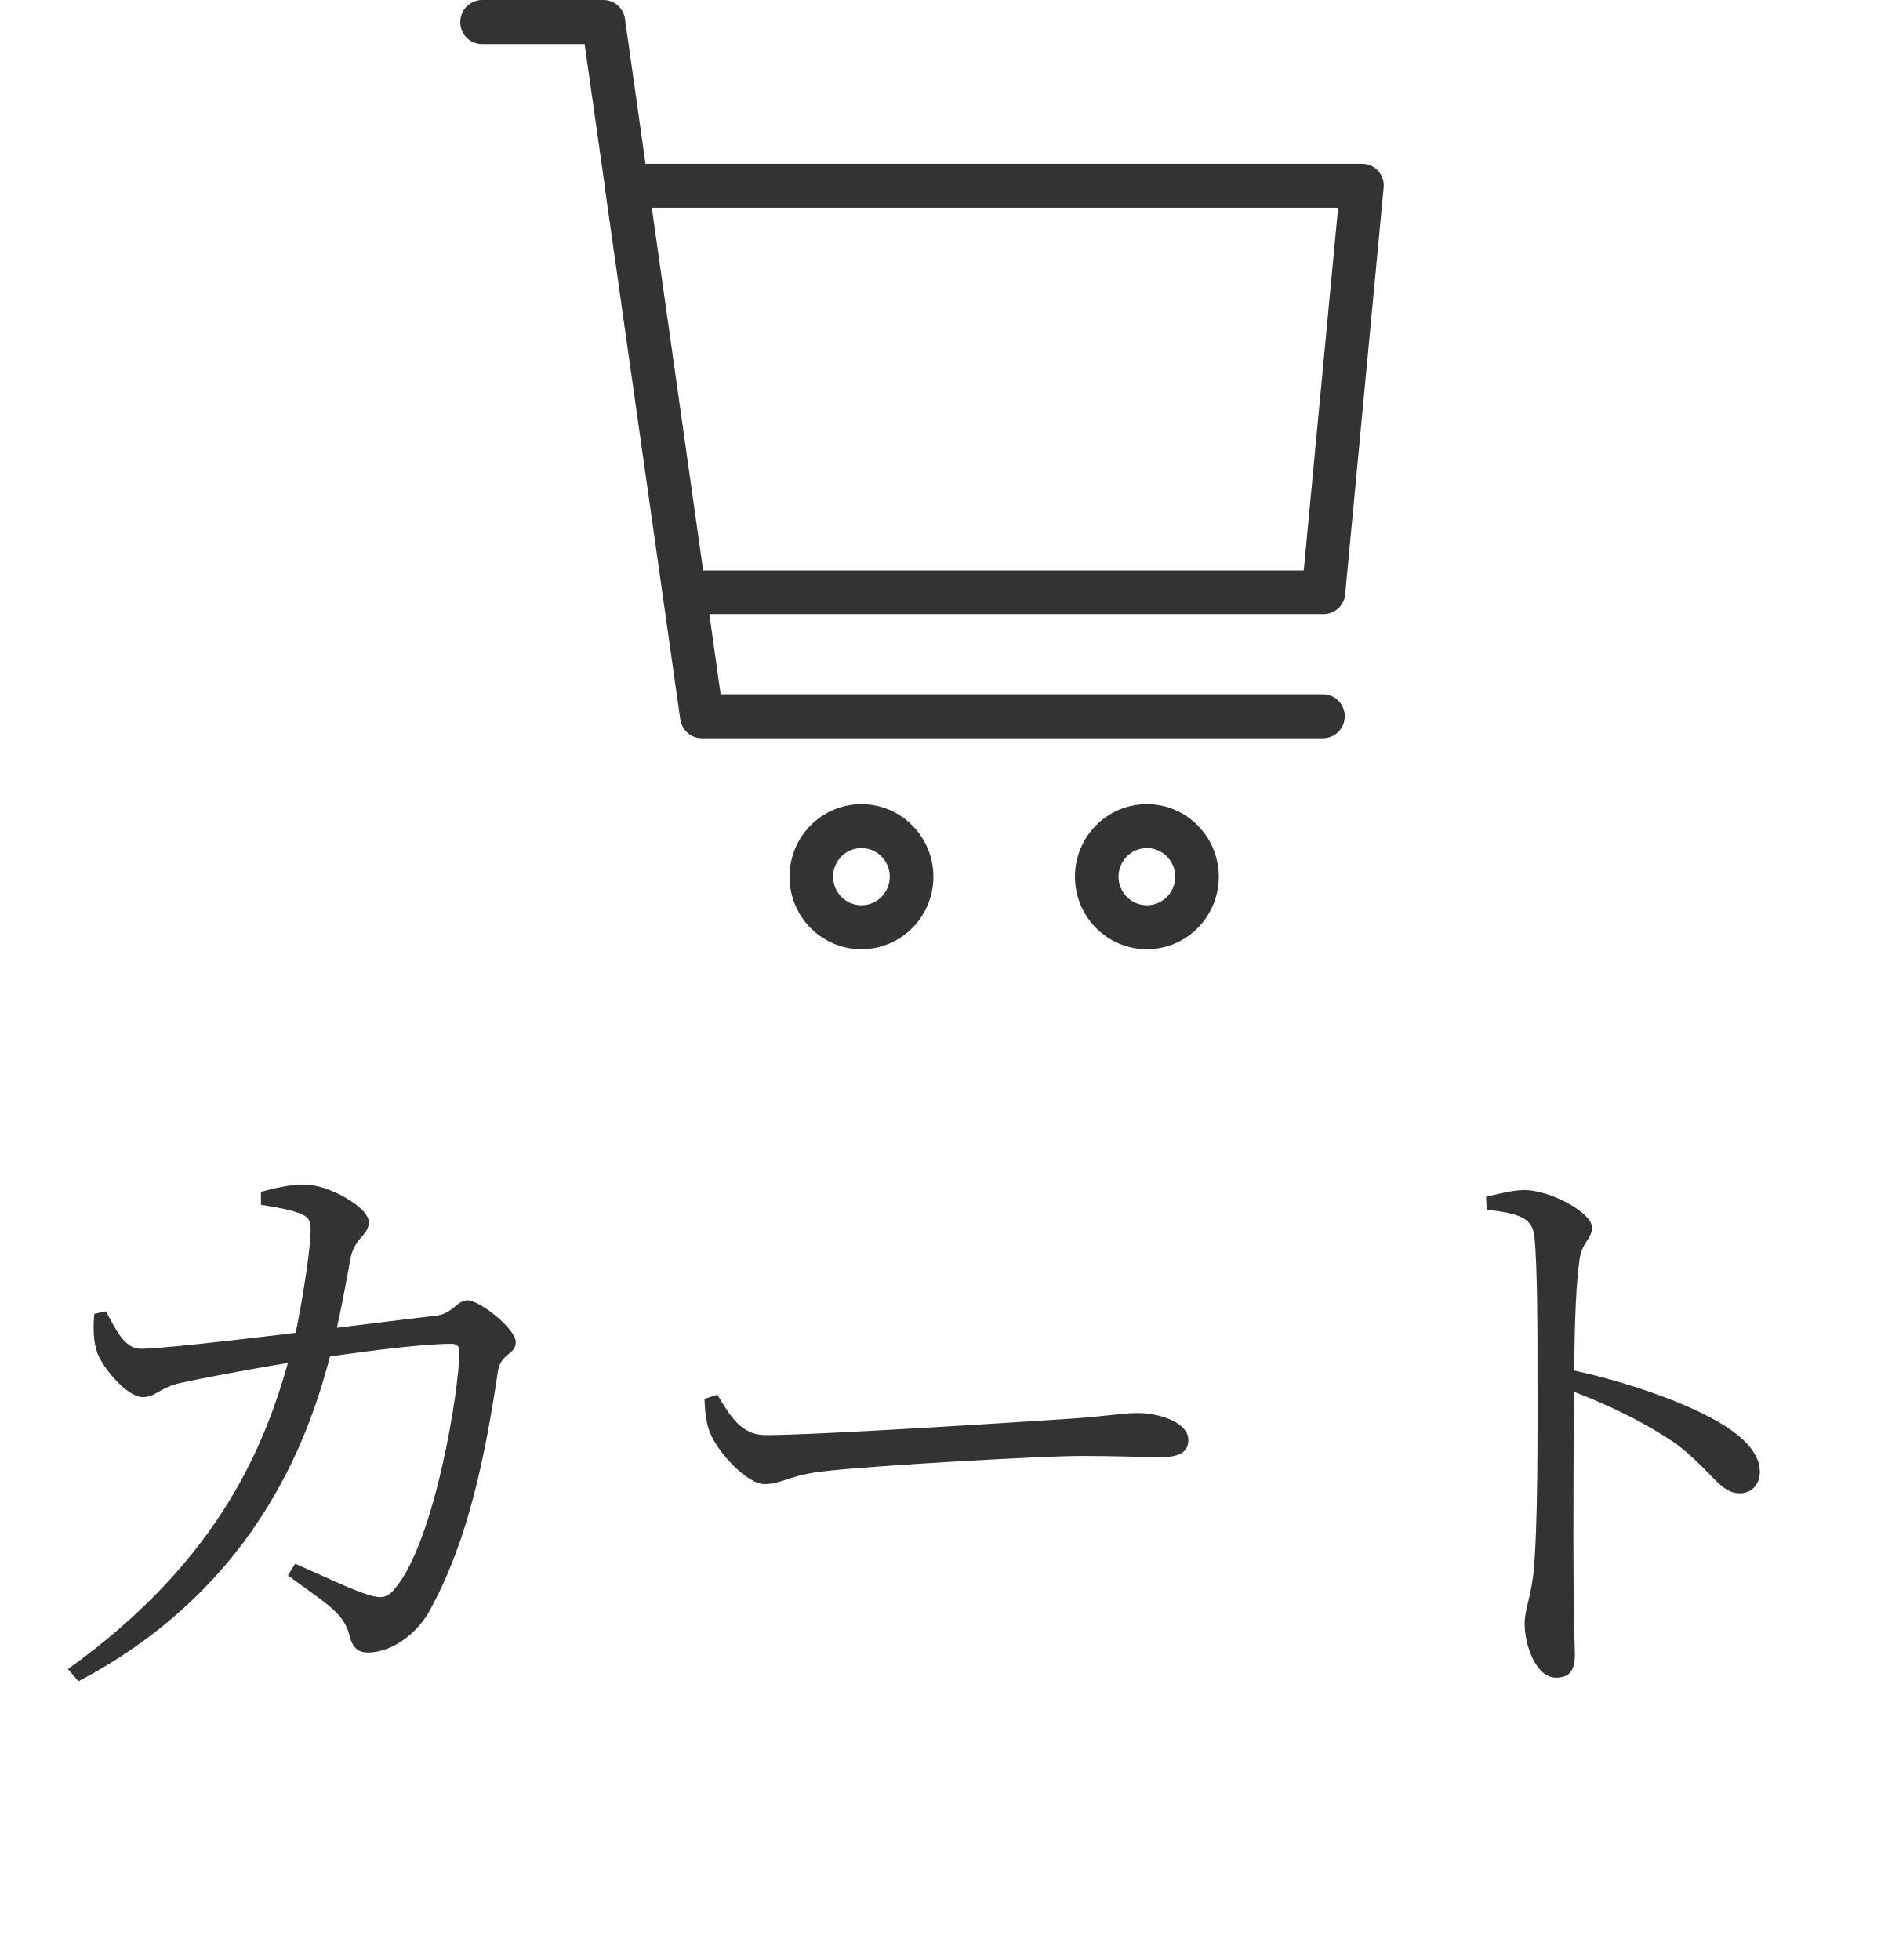
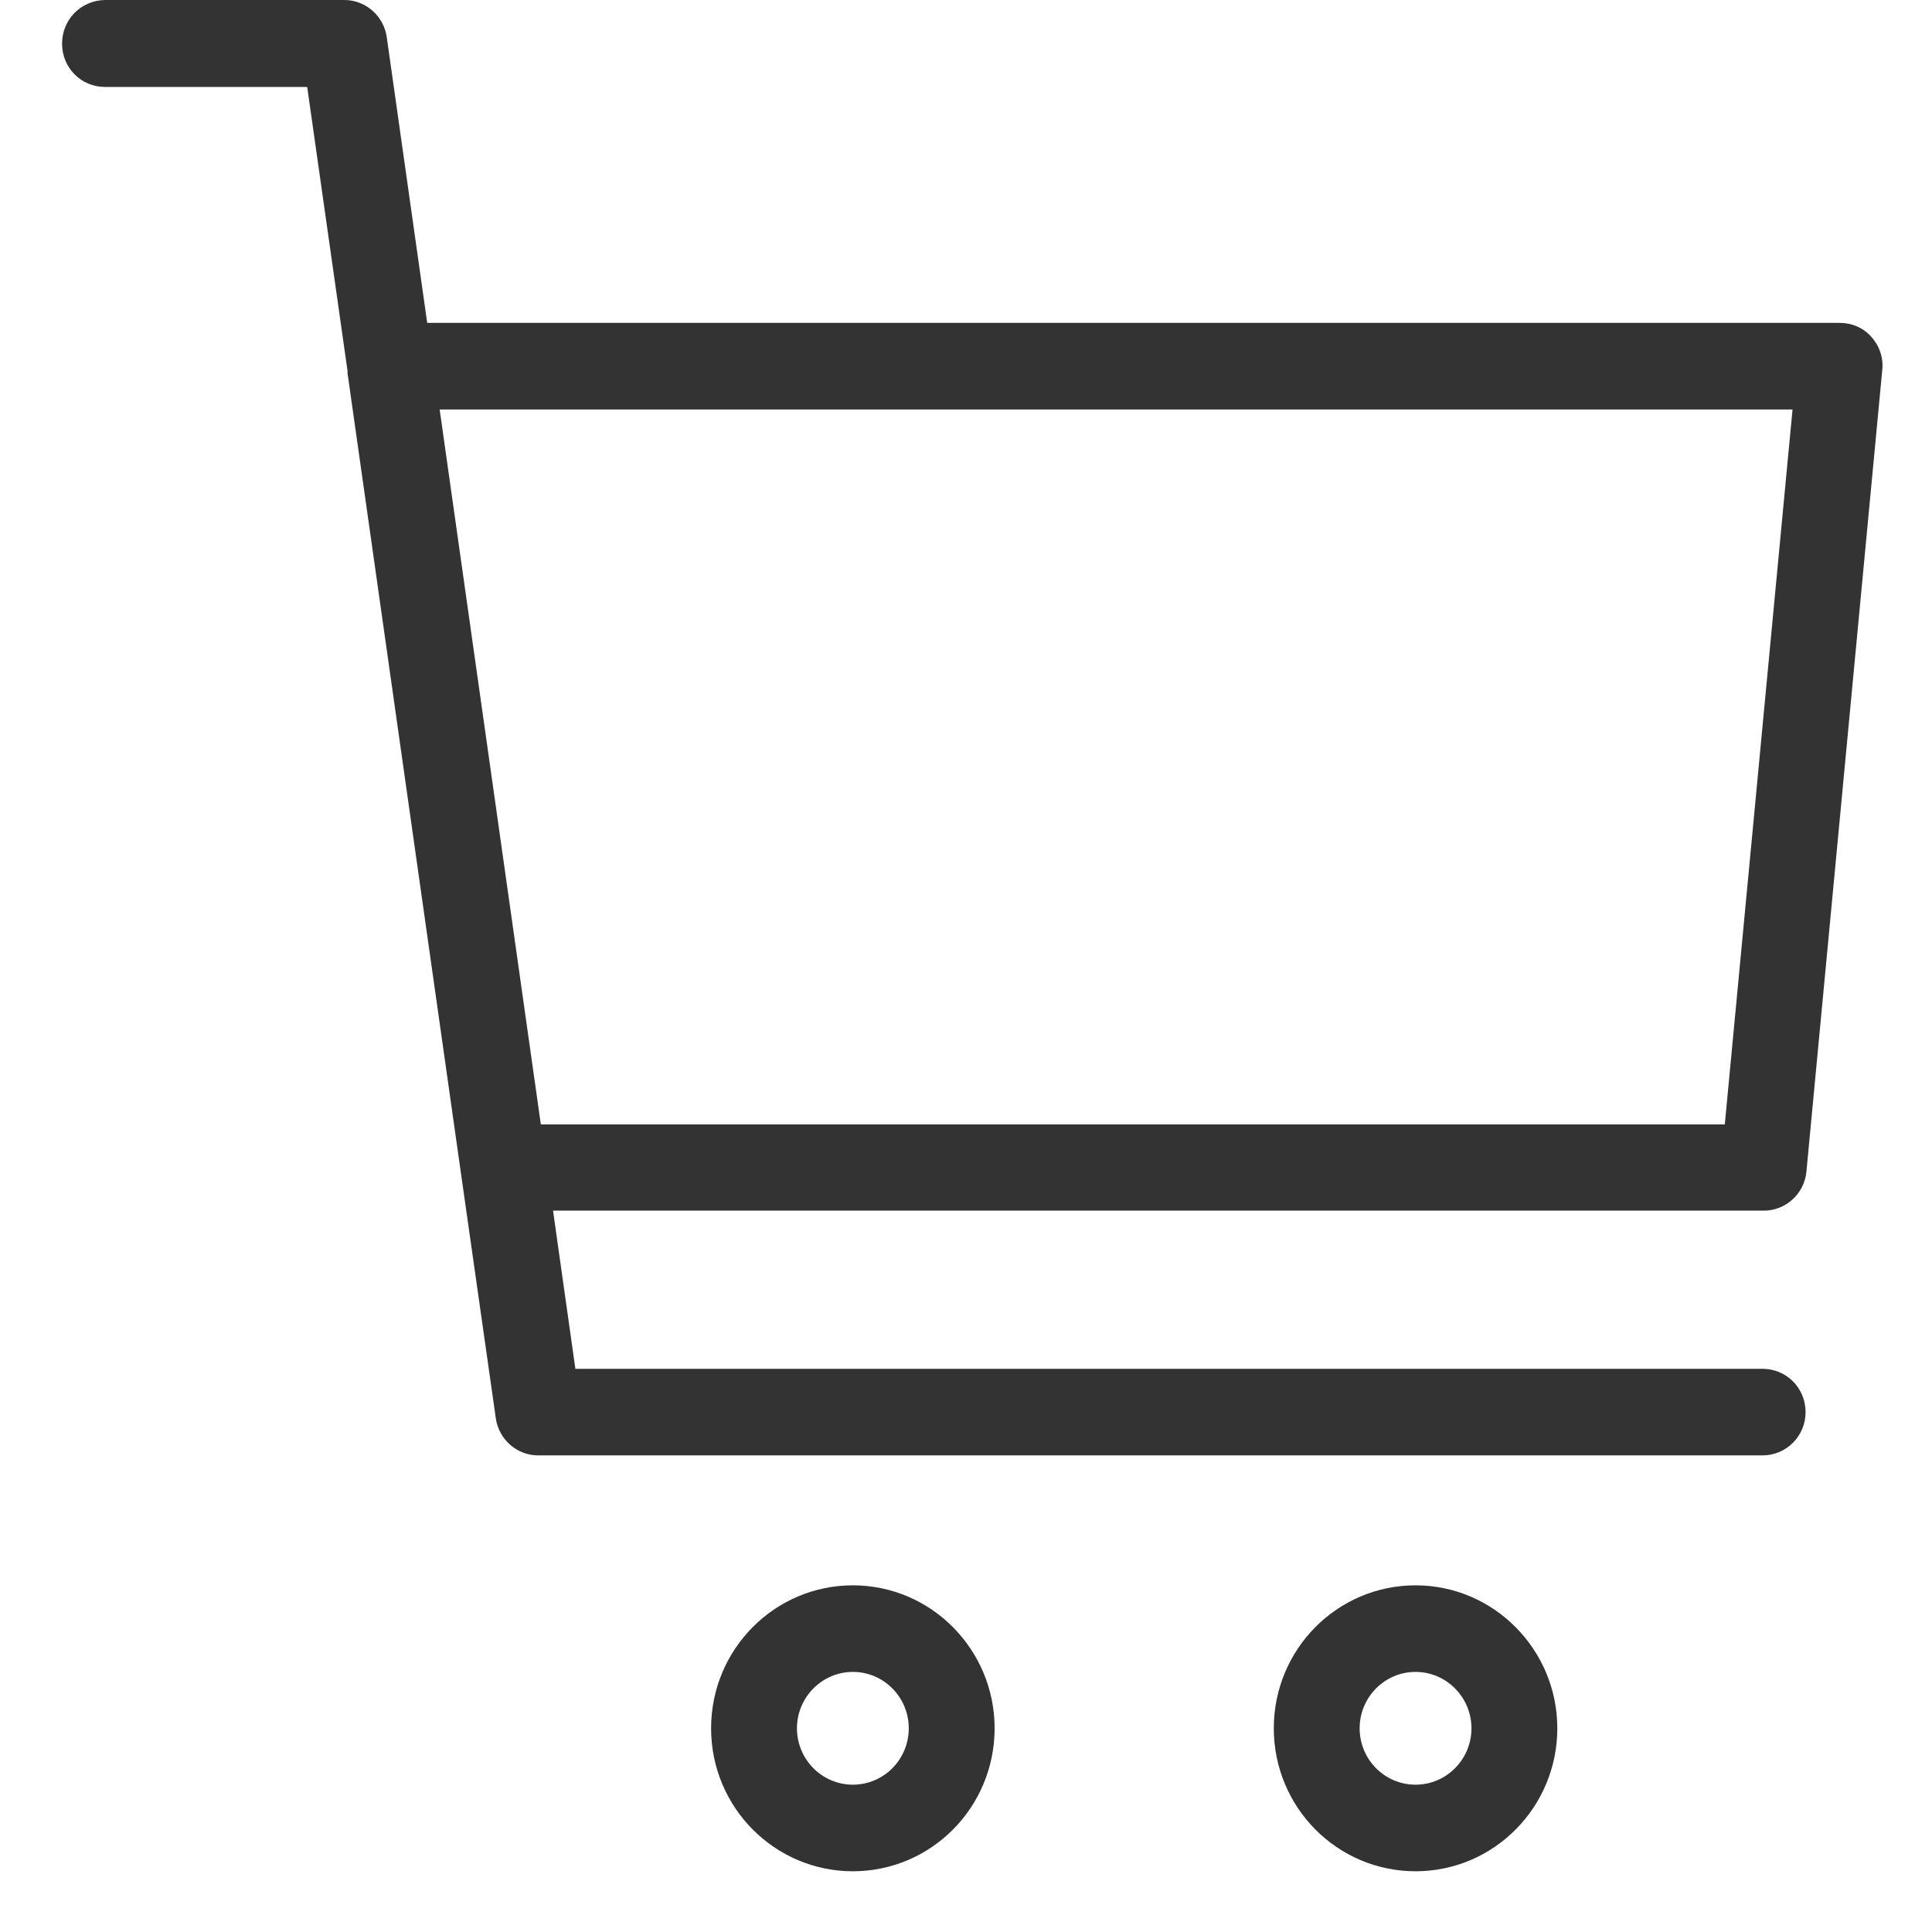
- <svg xmlns="http://www.w3.org/2000/svg" width="31" height="32" viewBox="0 0 31 32" fill="none">
-   <path d="M9.877 3.083L10.819 9.721L11.106 11.745C11.132 11.922 11.282 12.053 11.457 12.053H21.597C21.792 12.053 21.953 11.894 21.953 11.695C21.953 11.495 21.795 11.336 21.597 11.336H11.765L11.58 10.026H21.607C21.79 10.026 21.943 9.885 21.96 9.703L22.588 3.065C22.599 2.964 22.566 2.866 22.498 2.79C22.431 2.714 22.336 2.674 22.235 2.674H10.538L10.203 0.308C10.178 0.131 10.027 0 9.852 0H7.869C7.671 0.003 7.514 0.162 7.514 0.361C7.514 0.561 7.671 0.72 7.869 0.72H9.544L9.88 3.085L9.877 3.083ZM21.845 3.391L21.284 9.312H11.479L10.641 3.391H21.847H21.845Z" fill="#333333" />
-   <path d="M15.238 14.313C15.238 13.662 14.712 13.129 14.063 13.129C13.415 13.129 12.889 13.659 12.889 14.313C12.889 14.967 13.415 15.497 14.063 15.497C14.712 15.497 15.238 14.967 15.238 14.313ZM13.6 14.313C13.6 14.056 13.808 13.846 14.063 13.846C14.319 13.846 14.526 14.056 14.526 14.313C14.526 14.571 14.319 14.78 14.063 14.78C13.808 14.78 13.6 14.571 13.6 14.313Z" fill="#333333" />
-   <path d="M19.897 14.313C19.897 13.662 19.371 13.129 18.723 13.129C18.074 13.129 17.549 13.659 17.549 14.313C17.549 14.967 18.074 15.497 18.723 15.497C19.371 15.497 19.897 14.967 19.897 14.313ZM18.26 14.313C18.26 14.056 18.467 13.846 18.723 13.846C18.978 13.846 19.186 14.056 19.186 14.313C19.186 14.571 18.978 14.78 18.723 14.78C18.467 14.78 18.26 14.571 18.26 14.313Z" fill="#333333" />
-   <path d="M4.26 19.46C4.47 19.4 4.78 19.33 4.98 19.34C5.36 19.34 6.02 19.71 6.02 19.95C6.02 20.18 5.8 20.18 5.72 20.55C5.66 20.91 5.52 21.64 5.4 22.1C5.09 23.28 4.3 25.86 1.28 27.45L1.11 27.25C3.62 25.45 4.35 23.54 4.74 22.11C4.88 21.63 5.06 20.49 5.07 20.13C5.08 19.94 5.05 19.87 4.89 19.81C4.71 19.74 4.44 19.7 4.26 19.67V19.46ZM4.7 25.72L4.82 25.53C5.25 25.72 5.76 25.96 5.96 26.02C6.22 26.11 6.32 26.1 6.46 25.92C7.1 25.14 7.5 22.69 7.5 22.05C7.5 21.99 7.46 21.94 7.38 21.94C6.79 21.94 5.62 22.11 5.03 22.2C4.42 22.29 3.23 22.51 2.9 22.59C2.6 22.67 2.53 22.81 2.33 22.81C2.07 22.81 1.67 22.32 1.59 22.09C1.52 21.9 1.52 21.66 1.54 21.45L1.73 21.41C1.88 21.68 2.02 22.02 2.3 22.02C2.89 22.02 6.16 21.59 7.12 21.48C7.39 21.45 7.46 21.23 7.63 21.23C7.84 21.23 8.42 21.7 8.42 21.91C8.42 22.12 8.18 22.09 8.13 22.38C7.92 23.78 7.65 25.11 7.05 26.23C6.81 26.71 6.36 26.98 6.01 26.98C5.84 26.98 5.75 26.9 5.7 26.68C5.6 26.31 5.27 26.15 4.7 25.72ZM11.71 22.77C11.92 23.11 12.09 23.43 12.5 23.43C13.39 23.43 16.9 23.2 17.36 23.17C18.03 23.13 18.31 23.07 18.56 23.07C18.95 23.07 19.4 23.23 19.4 23.51C19.4 23.68 19.29 23.79 18.96 23.79C18.61 23.79 18.26 23.77 17.65 23.77C17.02 23.77 14.21 23.93 13.46 24.02C12.89 24.08 12.77 24.23 12.48 24.23C12.2 24.23 11.73 23.73 11.59 23.39C11.52 23.21 11.51 23.03 11.5 22.84L11.71 22.77ZM24.26 19.54C24.51 19.48 24.71 19.43 24.89 19.43C25.31 19.43 25.99 19.8 25.99 20.04C25.99 20.24 25.81 20.28 25.78 20.61C25.71 21.14 25.7 22 25.7 22.56C25.69 23.12 25.68 24.95 25.69 26.1C25.69 26.55 25.71 26.85 25.71 27.01C25.71 27.28 25.62 27.39 25.4 27.39C25.07 27.39 24.89 26.85 24.89 26.51C24.89 26.29 24.98 26.11 25.03 25.72C25.11 24.98 25.1 23.35 25.1 22.58C25.1 21.78 25.1 20.69 25.05 20.19C25.02 19.88 24.79 19.81 24.27 19.75L24.26 19.54ZM25.58 22.35C26.58 22.56 27.59 22.92 28.16 23.28C28.47 23.48 28.73 23.73 28.73 24.03C28.73 24.21 28.62 24.38 28.4 24.38C28.08 24.38 27.96 24.03 27.36 23.57C26.89 23.25 26.31 22.95 25.58 22.68V22.35Z" fill="#333333" />
+ <svg xmlns="http://www.w3.org/2000/svg" width="16" height="16" viewBox="0 0 16 16" fill="none">
+   <path d="M2.877 3.083L3.818 9.721L4.106 11.745C4.131 11.922 4.282 12.053 4.457 12.053H14.597C14.792 12.053 14.953 11.894 14.953 11.695C14.953 11.495 14.795 11.336 14.597 11.336H4.765L4.58 10.026H14.607C14.79 10.026 14.943 9.885 14.96 9.703L15.588 3.065C15.599 2.964 15.566 2.866 15.498 2.79C15.431 2.714 15.336 2.674 15.236 2.674H3.538L3.203 0.308C3.178 0.131 3.027 0 2.852 0H0.869C0.671 0.003 0.514 0.162 0.514 0.361C0.514 0.561 0.671 0.72 0.869 0.72H2.544L2.88 3.085L2.877 3.083ZM14.845 3.391L14.284 9.312H4.479L3.641 3.391H14.847H14.845Z" fill="#333333" />
+   <path d="M8.237 14.313C8.237 13.662 7.712 13.129 7.063 13.129C6.415 13.129 5.889 13.659 5.889 14.313C5.889 14.967 6.415 15.497 7.063 15.497C7.712 15.497 8.237 14.967 8.237 14.313ZM6.6 14.313C6.6 14.056 6.808 13.846 7.063 13.846C7.319 13.846 7.526 14.056 7.526 14.313C7.526 14.571 7.319 14.78 7.063 14.78C6.808 14.78 6.6 14.571 6.6 14.313Z" fill="#333333" />
+   <path d="M12.897 14.313C12.897 13.662 12.371 13.129 11.723 13.129C11.074 13.129 10.549 13.659 10.549 14.313C10.549 14.967 11.074 15.497 11.723 15.497C12.371 15.497 12.897 14.967 12.897 14.313ZM11.26 14.313C11.26 14.056 11.467 13.846 11.723 13.846C11.978 13.846 12.186 14.056 12.186 14.313C12.186 14.571 11.978 14.78 11.723 14.78C11.467 14.78 11.26 14.571 11.26 14.313Z" fill="#333333" />
</svg>
